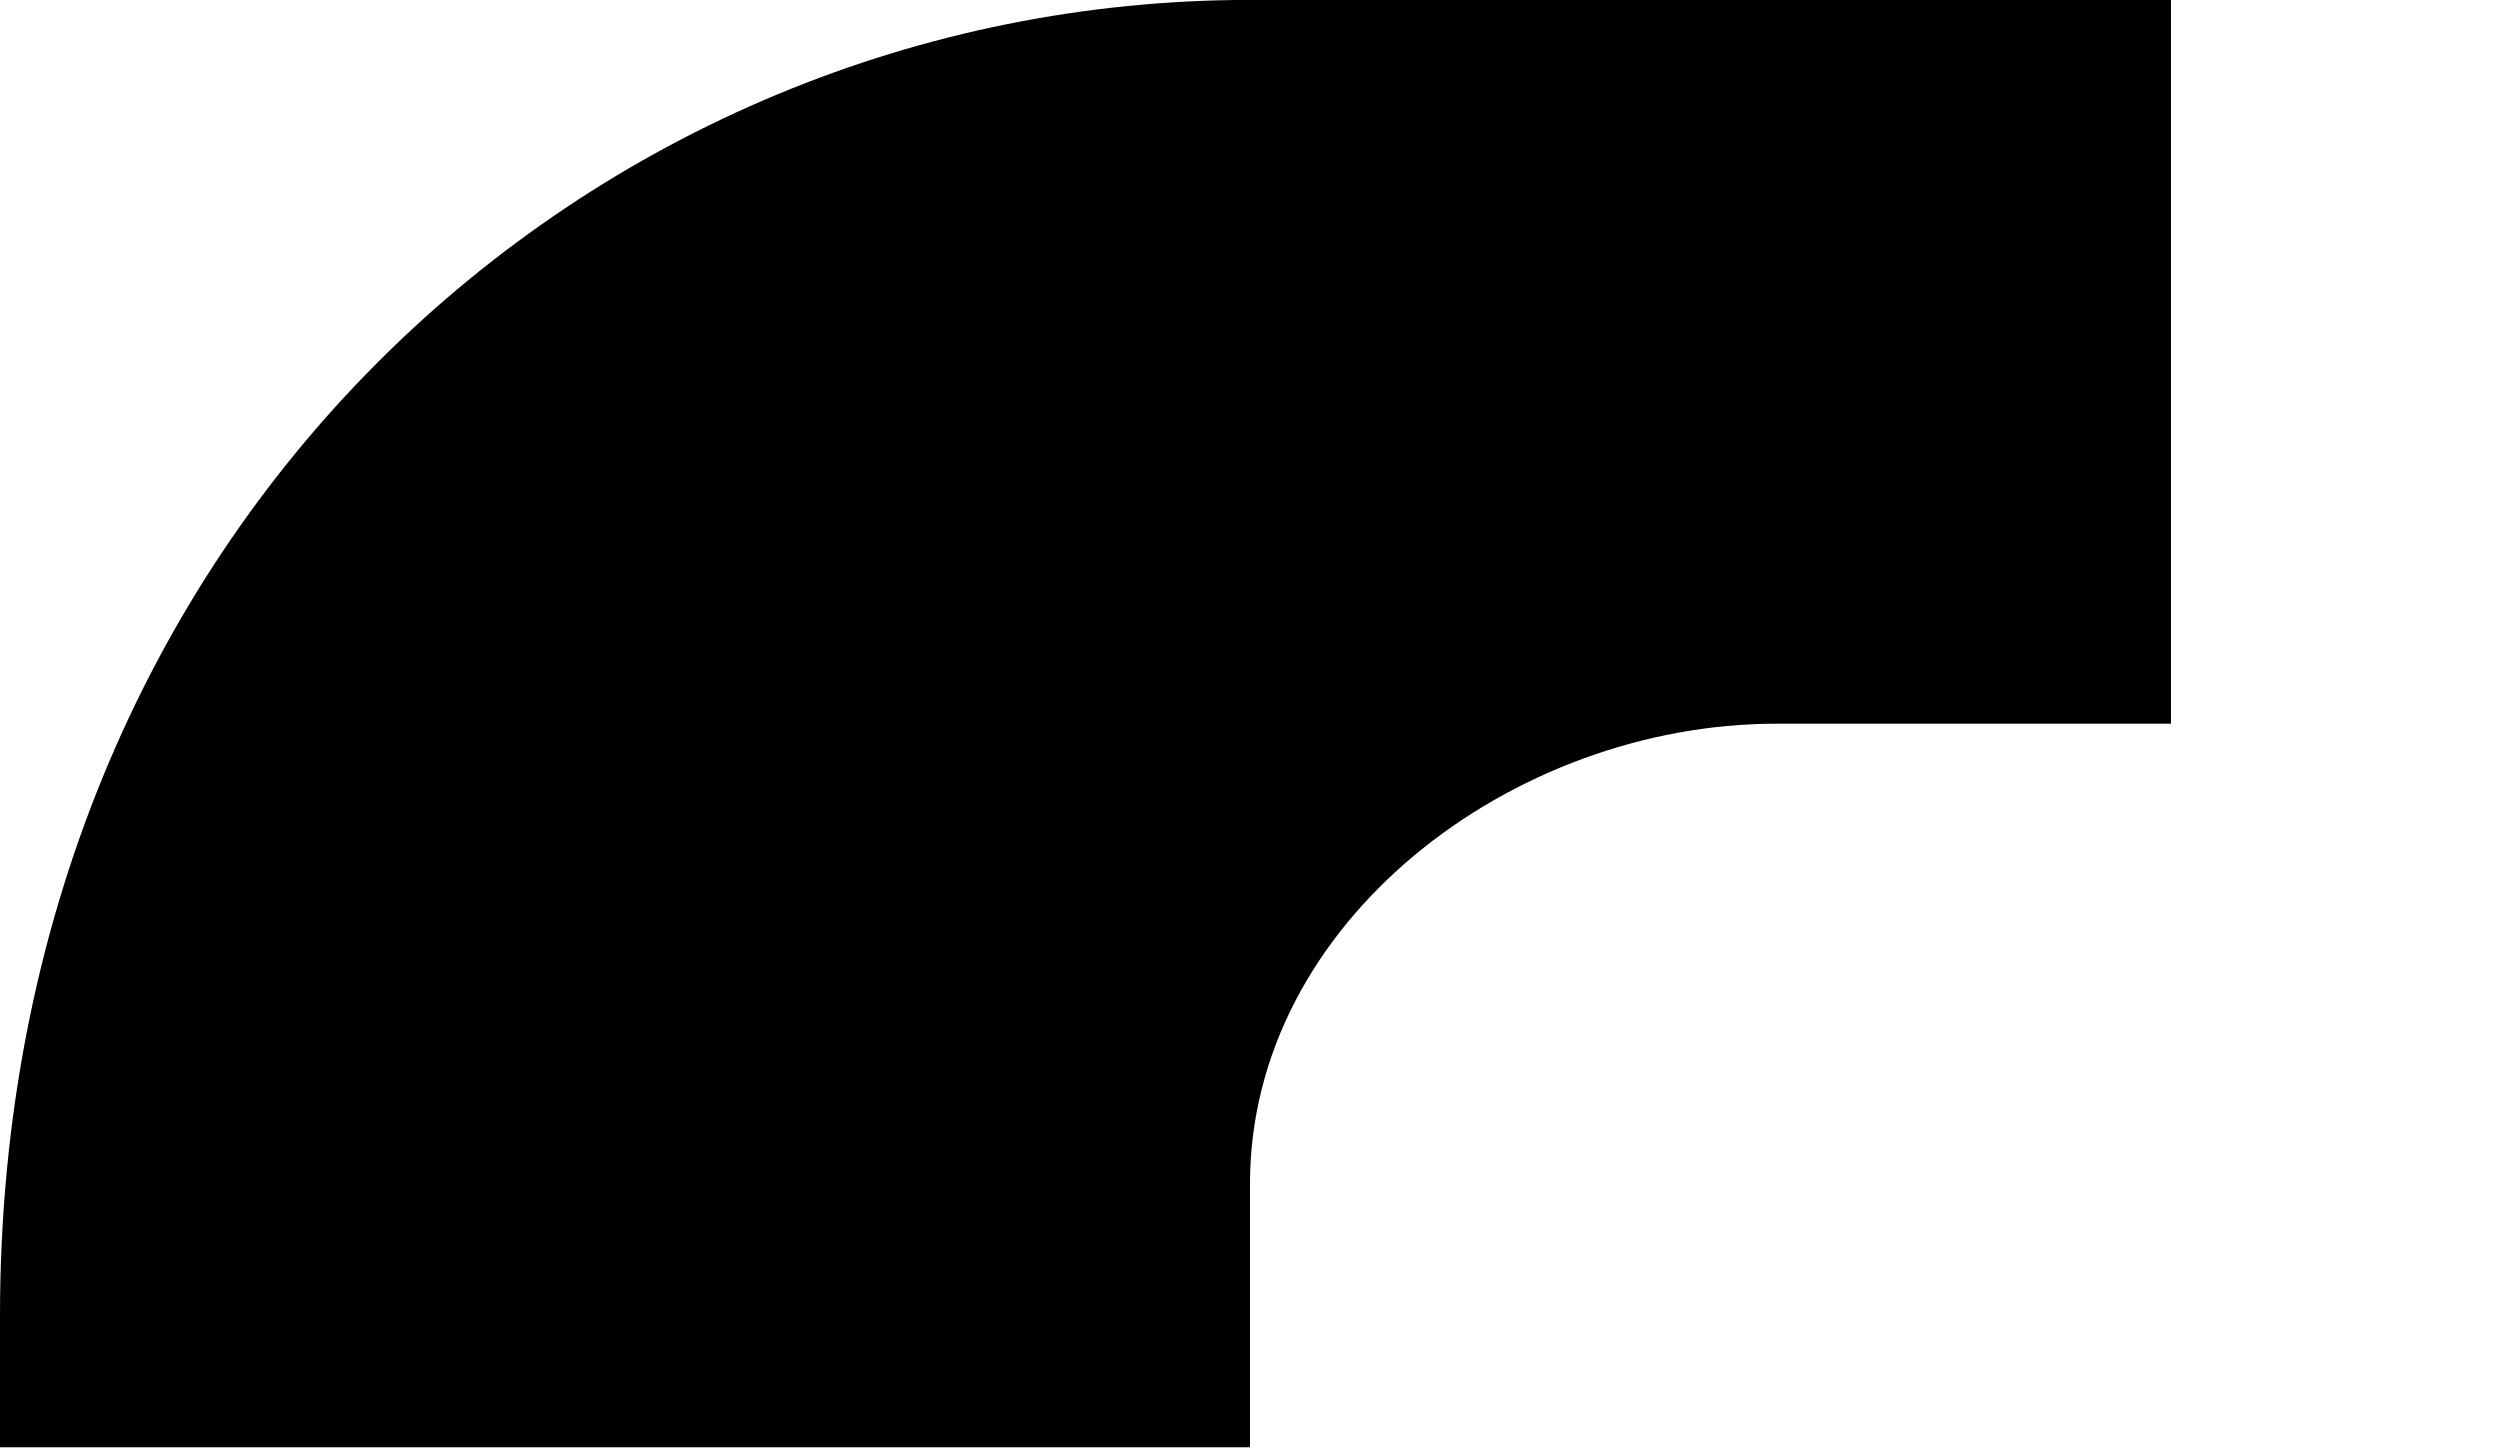
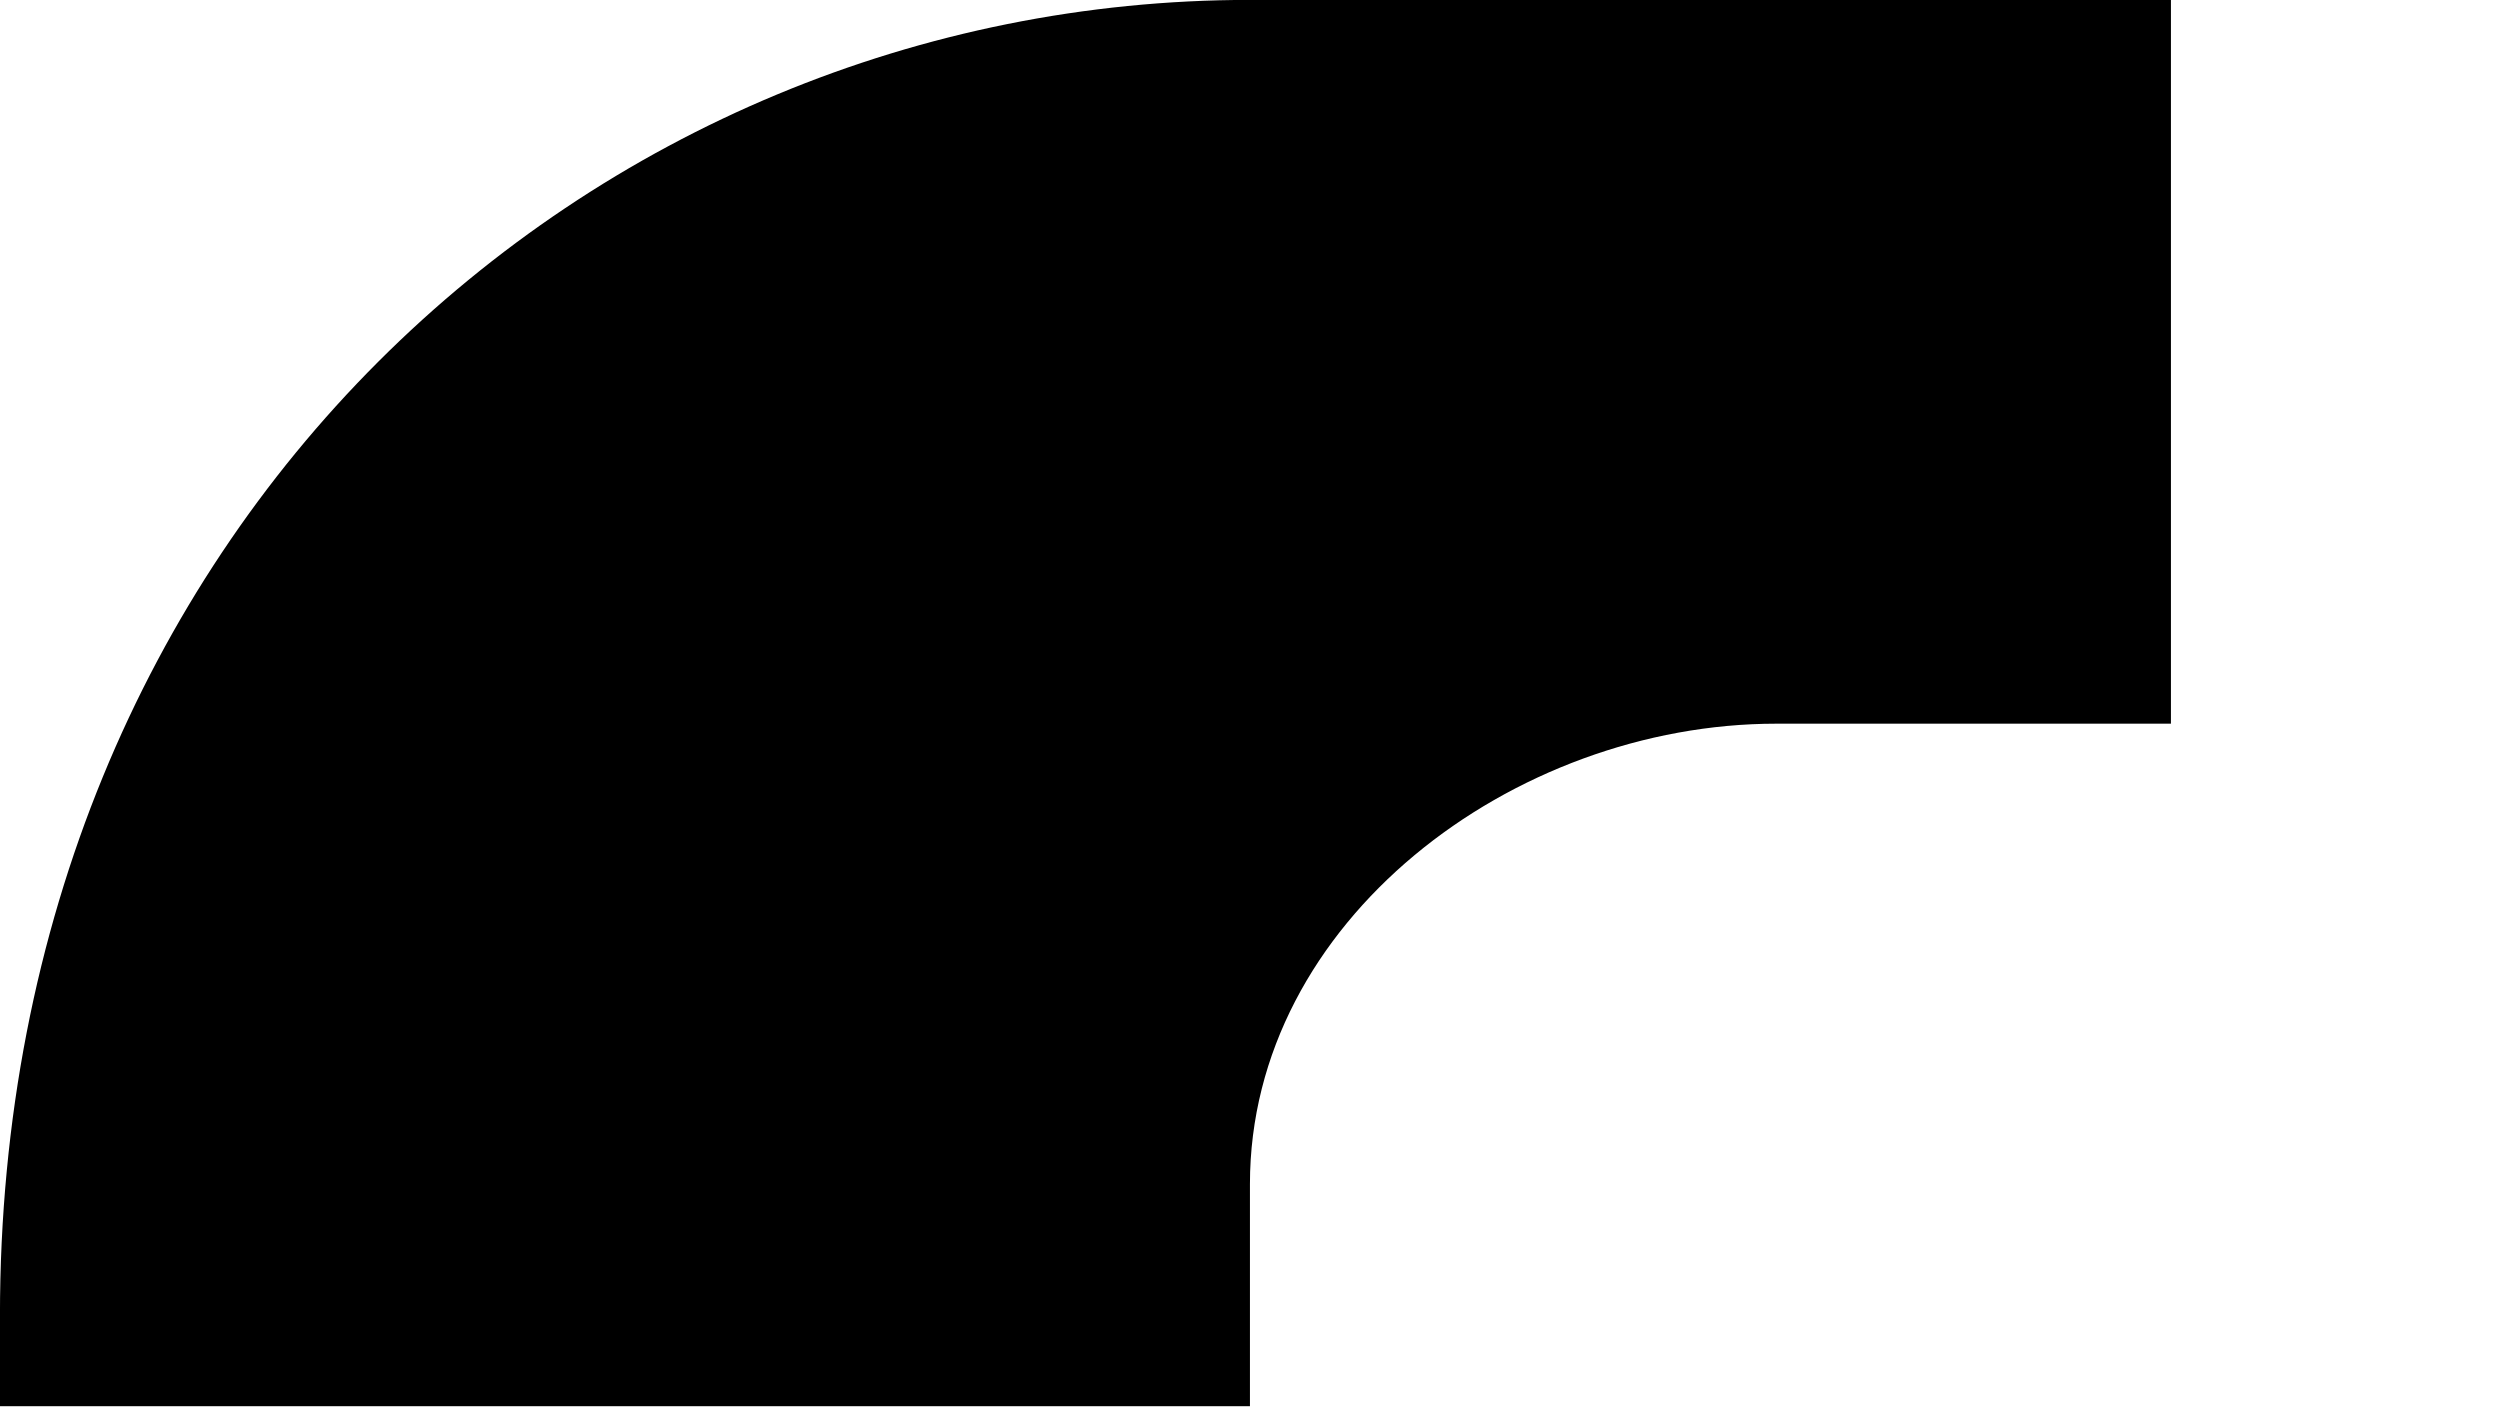
- <svg xmlns="http://www.w3.org/2000/svg" width="100%" height="100%" viewBox="0 0 38 22" version="1.1" xml:space="preserve" style="fill-rule:evenodd;clip-rule:evenodd;stroke-linejoin:round;stroke-miterlimit:2;">
-   <g transform="matrix(0.264583,0,0,0.264583,-321,-333)">
-     <path d="M1213.23,1334.17L1213.23,1341.73L1285.04,1341.73L1285.04,1326.61C1285.04,1311.5 1300.16,1300.16 1315.28,1300.16L1337.95,1300.16L1337.95,1258.58L1285.04,1258.58C1247.24,1258.58 1213.23,1288.82 1213.23,1334.17Z" />
+ <svg xmlns="http://www.w3.org/2000/svg" width="100%" height="100%" viewBox="0 0 64 36" version="1.1" xml:space="preserve" style="fill-rule:evenodd;clip-rule:evenodd;stroke-linejoin:round;stroke-miterlimit:2;">
+   <g transform="matrix(0.445613,0,0,0.445613,-540.632,-560.842)">
+     <path d="M1213.23,1334.17L1213.23,1339.37L1285.04,1339.37L1285.04,1326.61C1285.04,1311.5 1300.16,1300.16 1315.28,1300.16L1337.95,1300.16L1337.95,1258.58L1285.04,1258.58C1247.24,1258.58 1213.23,1288.82 1213.23,1334.17Z" />
  </g>
</svg>
